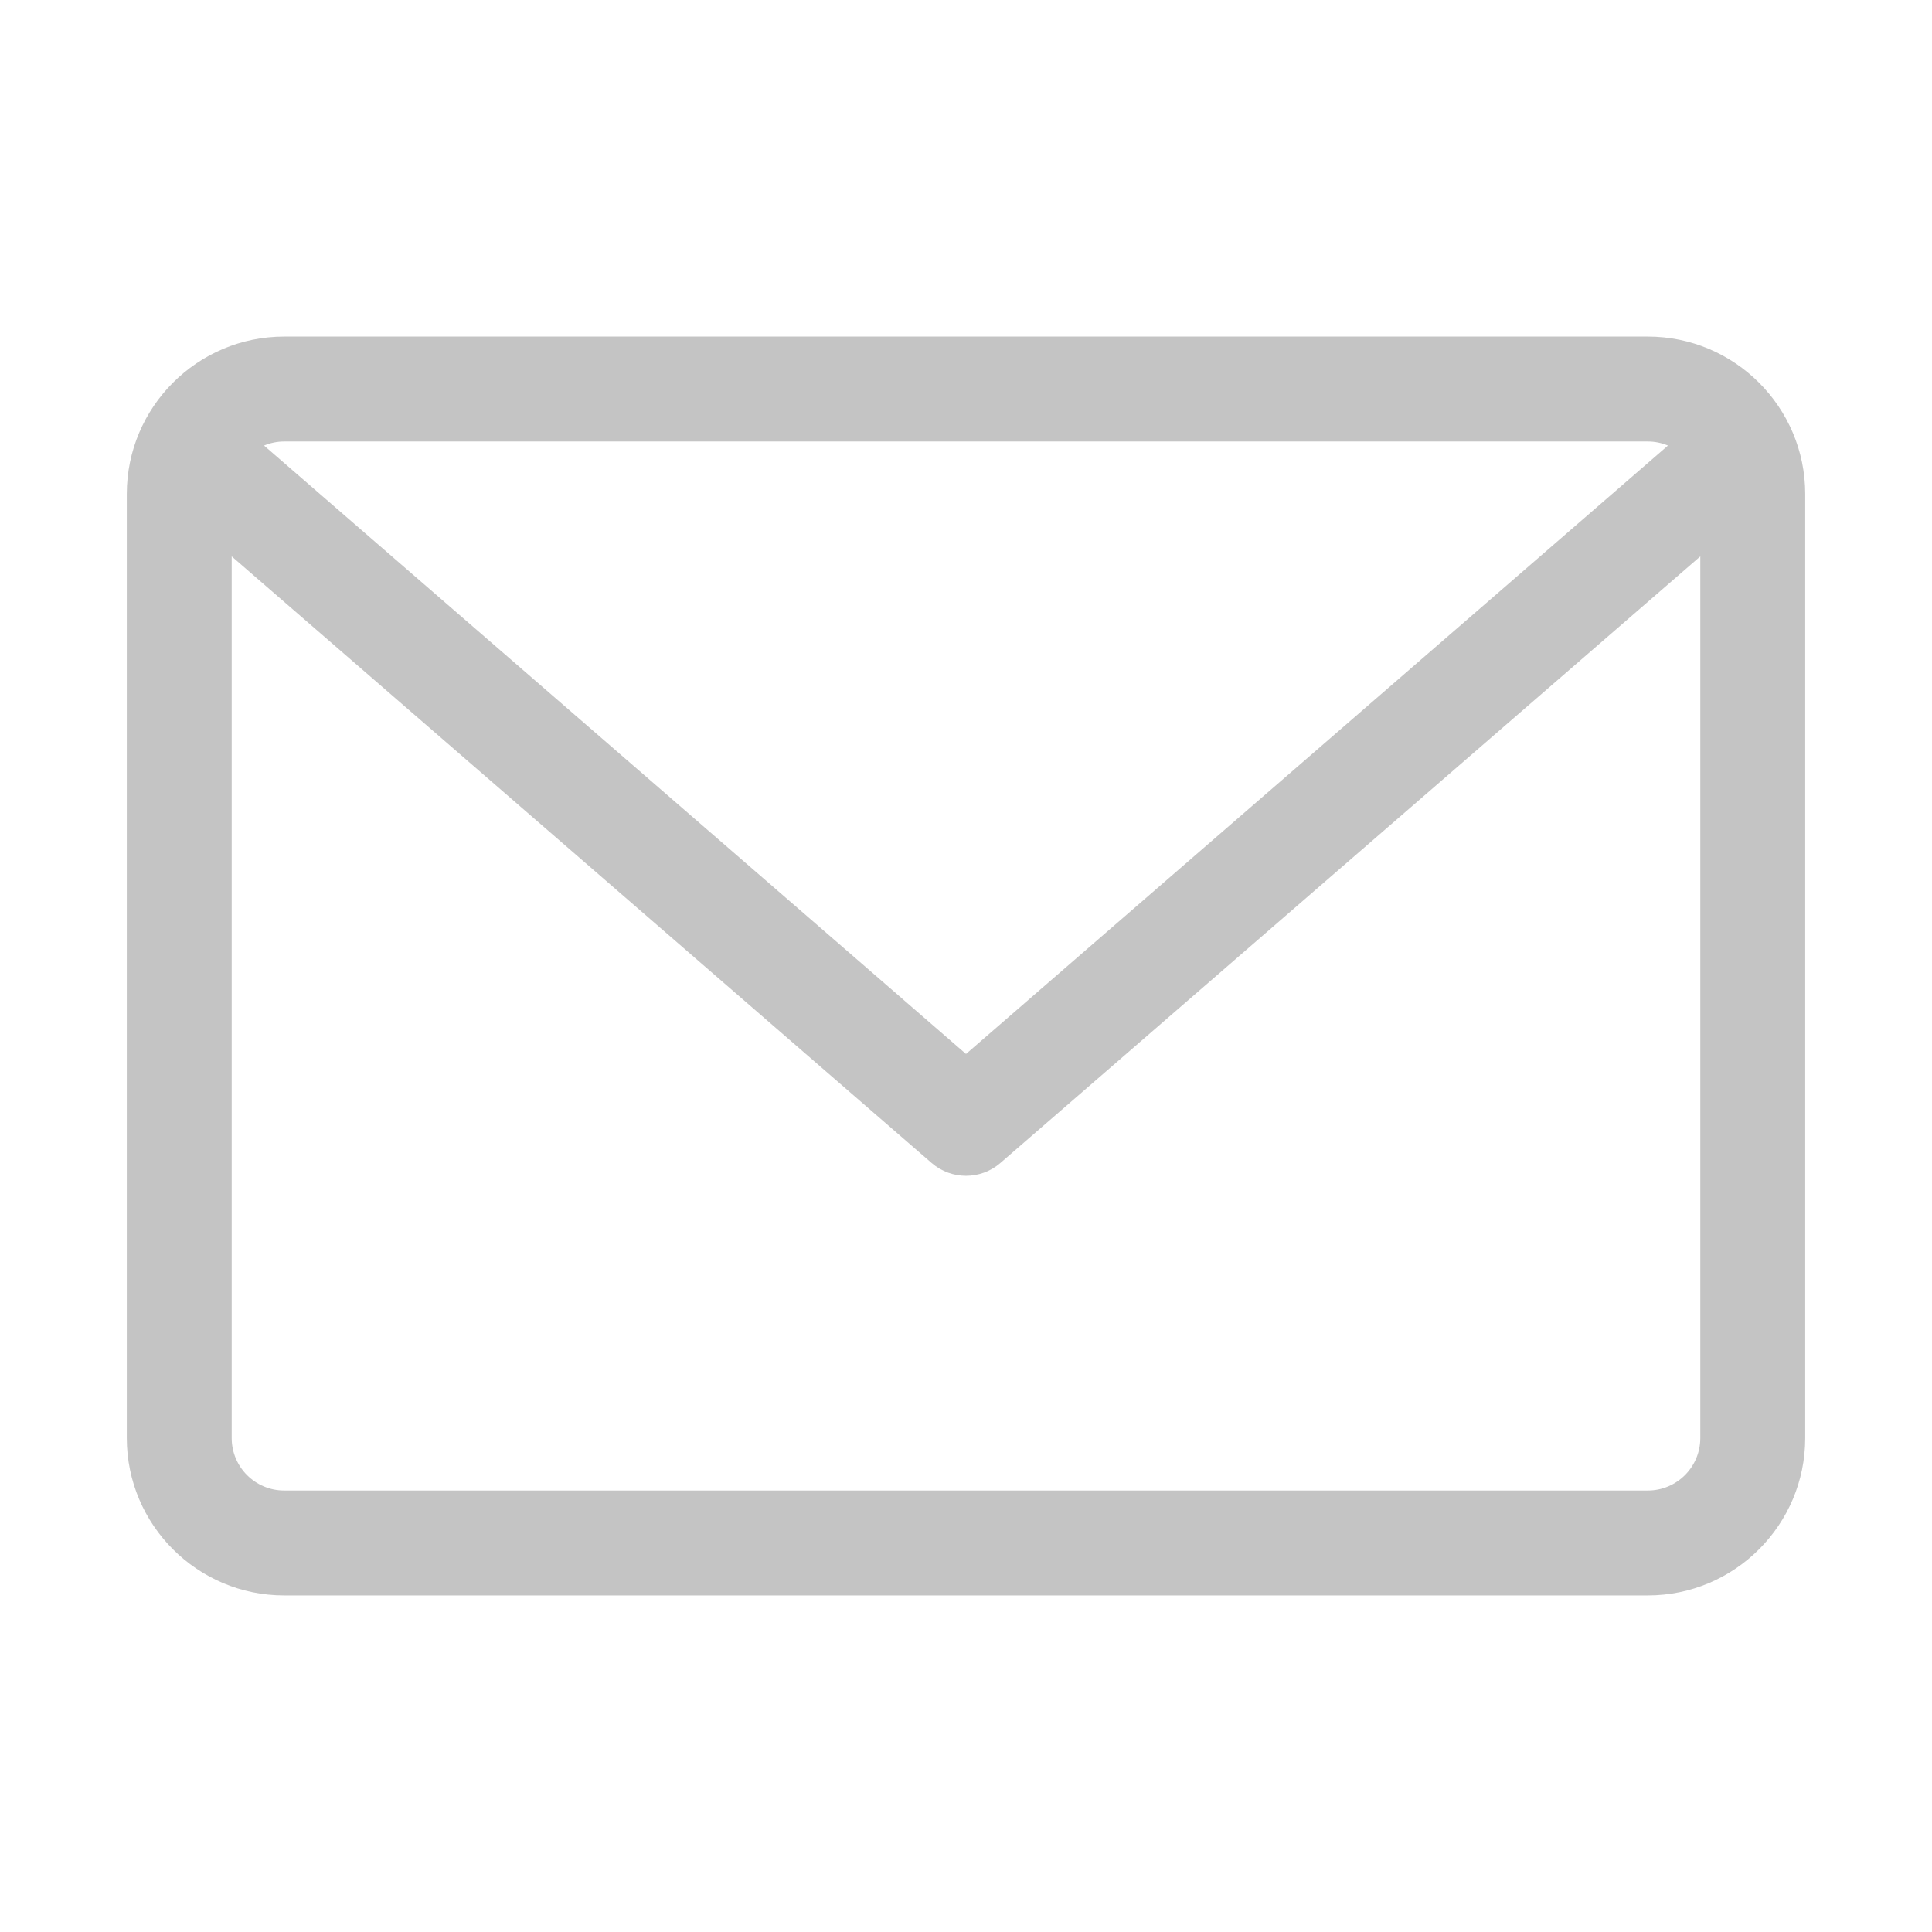
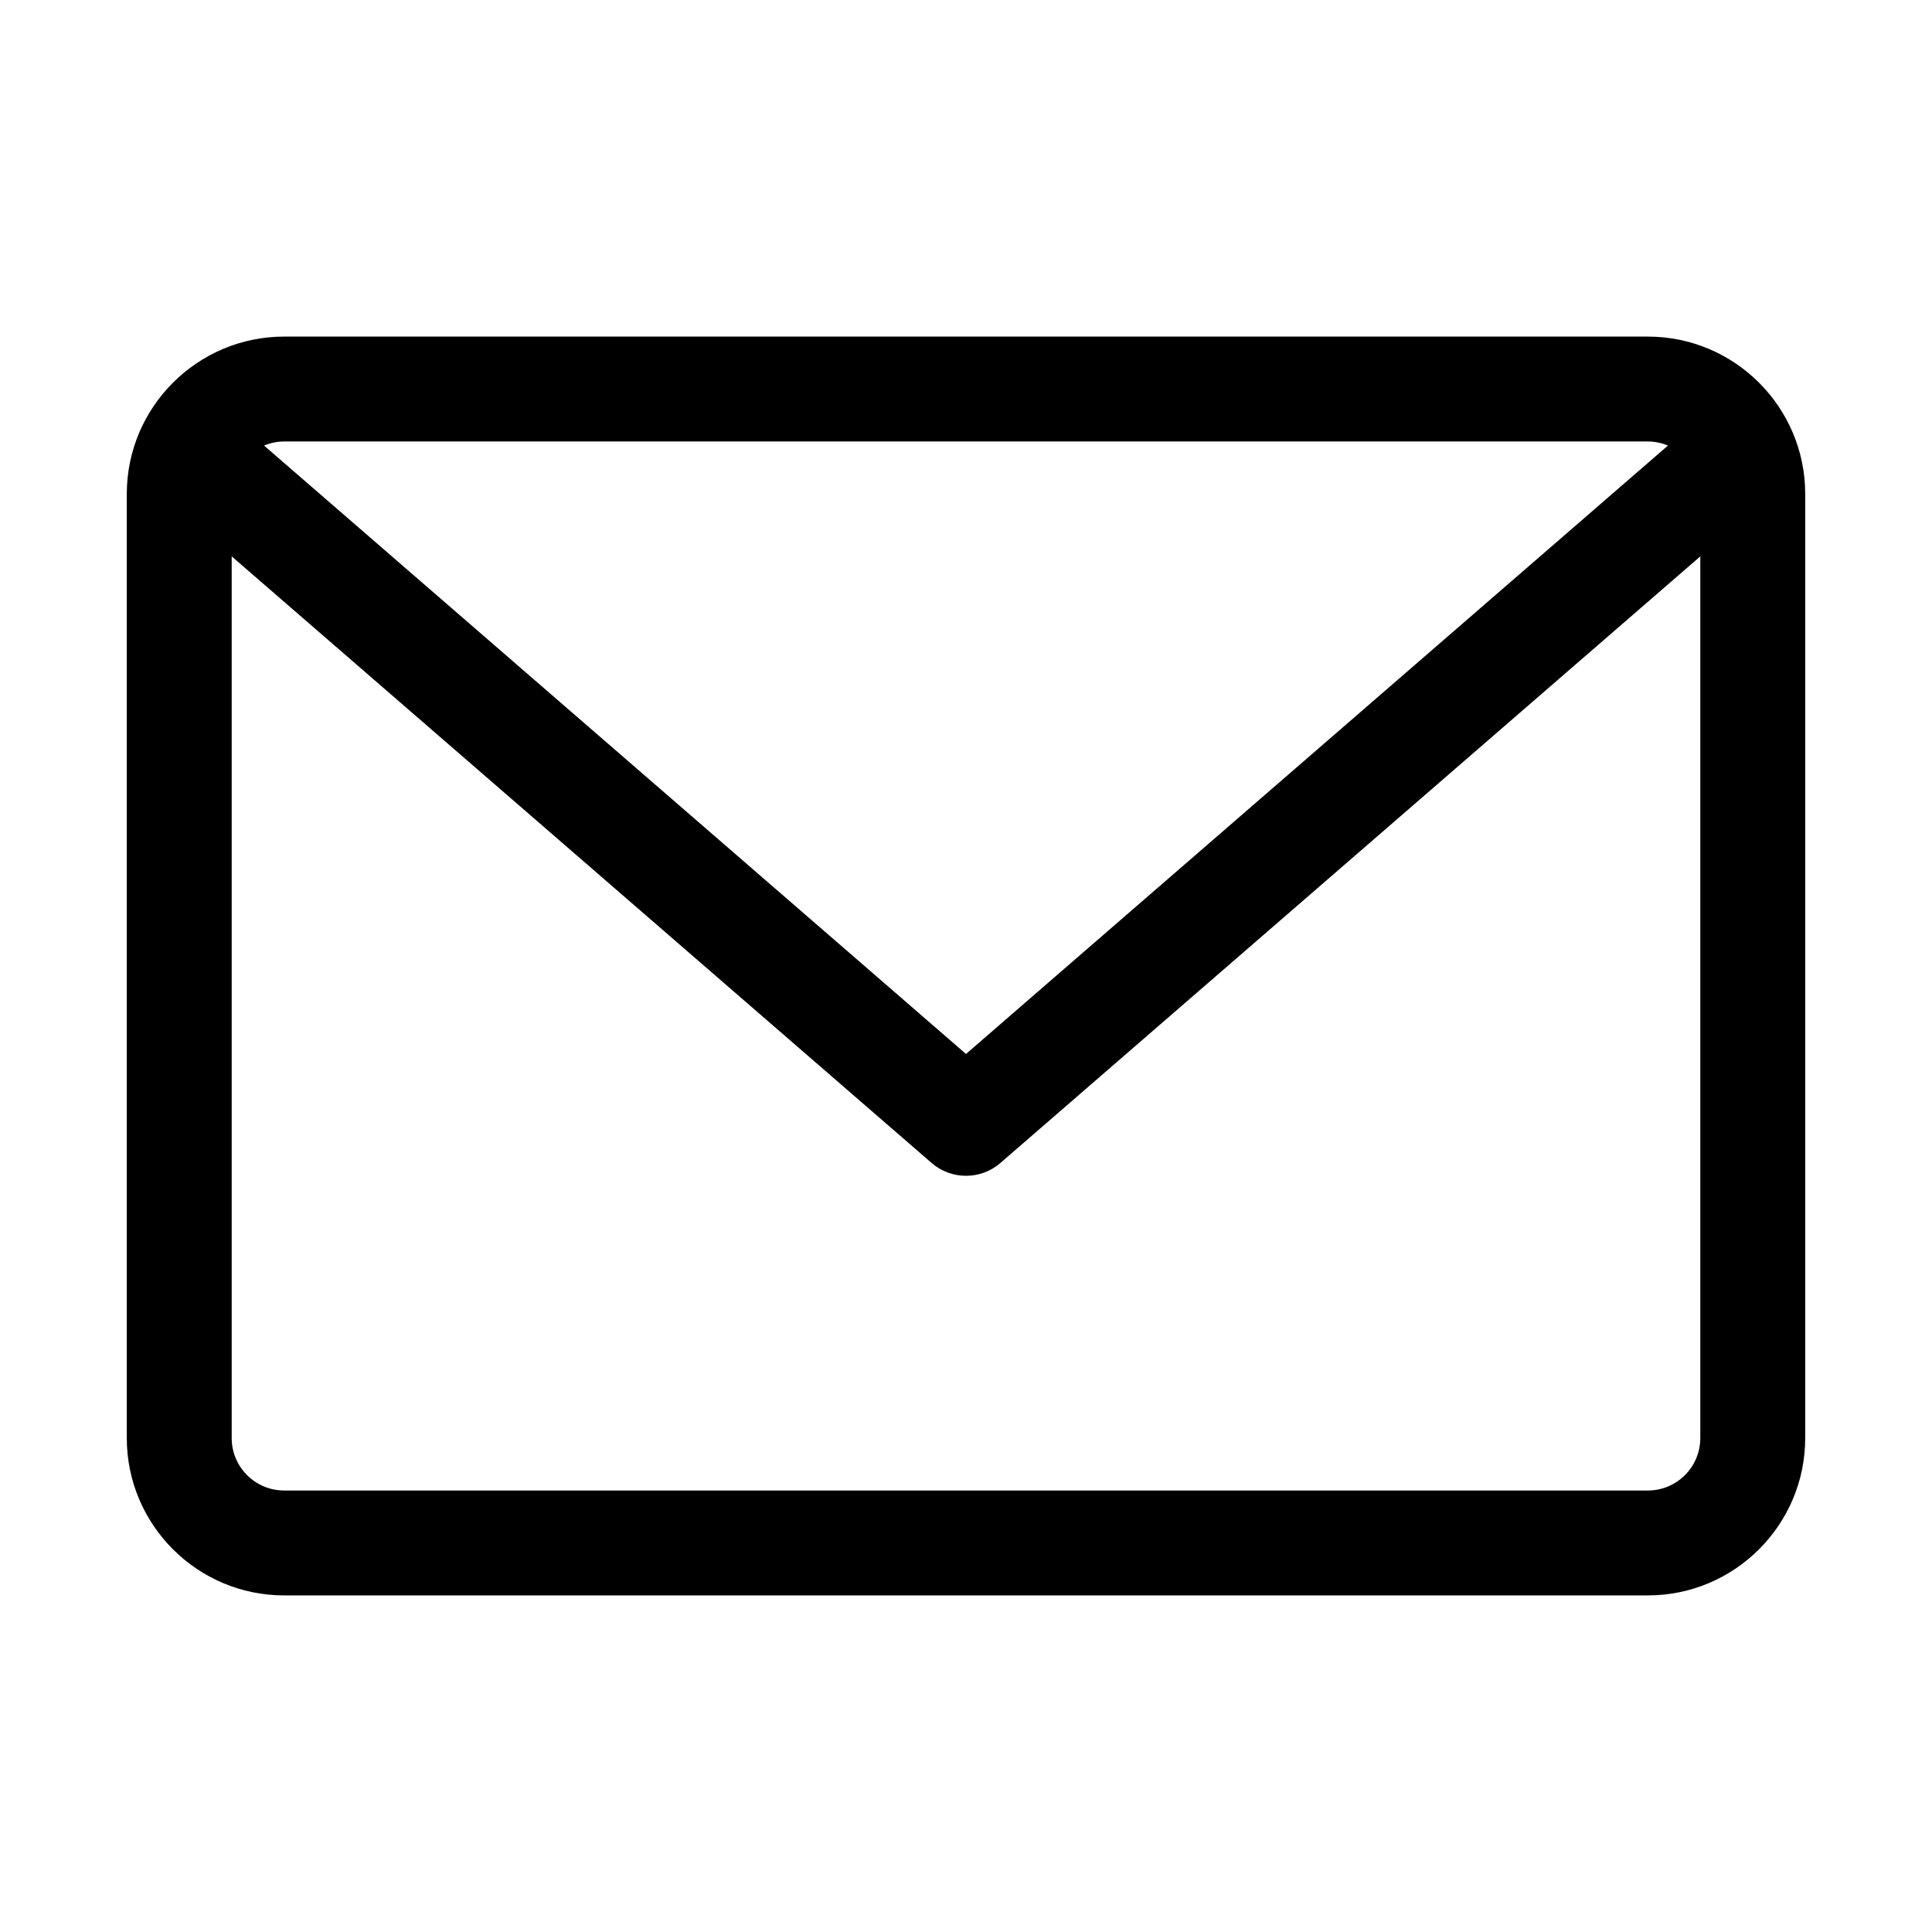
<svg xmlns="http://www.w3.org/2000/svg" id="Capa_1" enable-background="new 0 0 479.058 479.058" height="512px" viewBox="0 0 479.058 479.058" width="512px">
  <g transform="matrix(0.868746 0 0 0.868746 31.4392 31.4392)">
-     <path d="m434.146 59.882h-389.234c-24.766 0-44.912 20.146-44.912 44.912v269.47c0 24.766 20.146 44.912 44.912 44.912h389.234c24.766 0 44.912-20.146 44.912-44.912v-269.47c0-24.766-20.146-44.912-44.912-44.912zm0 29.941c2.034 0 3.969.422 5.738 1.159l-200.355 173.649-200.356-173.649c1.769-.736 3.704-1.159 5.738-1.159zm0 299.411h-389.234c-8.26 0-14.971-6.71-14.971-14.971v-251.648l199.778 173.141c2.822 2.441 6.316 3.655 9.81 3.655s6.988-1.213 9.81-3.655l199.778-173.141v251.649c-.001 8.26-6.711 14.97-14.971 14.97z" data-original="#000000" class="active-path" fill="#C4C4C4" />
+     <path d="m434.146 59.882h-389.234c-24.766 0-44.912 20.146-44.912 44.912v269.47c0 24.766 20.146 44.912 44.912 44.912h389.234c24.766 0 44.912-20.146 44.912-44.912v-269.47c0-24.766-20.146-44.912-44.912-44.912zm0 29.941c2.034 0 3.969.422 5.738 1.159l-200.355 173.649-200.356-173.649c1.769-.736 3.704-1.159 5.738-1.159zm0 299.411h-389.234c-8.26 0-14.971-6.71-14.971-14.971v-251.648l199.778 173.141c2.822 2.441 6.316 3.655 9.81 3.655s6.988-1.213 9.81-3.655l199.778-173.141v251.649c-.001 8.26-6.711 14.97-14.971 14.97z" data-original="#000000" class="active-path" fill="#000" />
  </g>
</svg>
